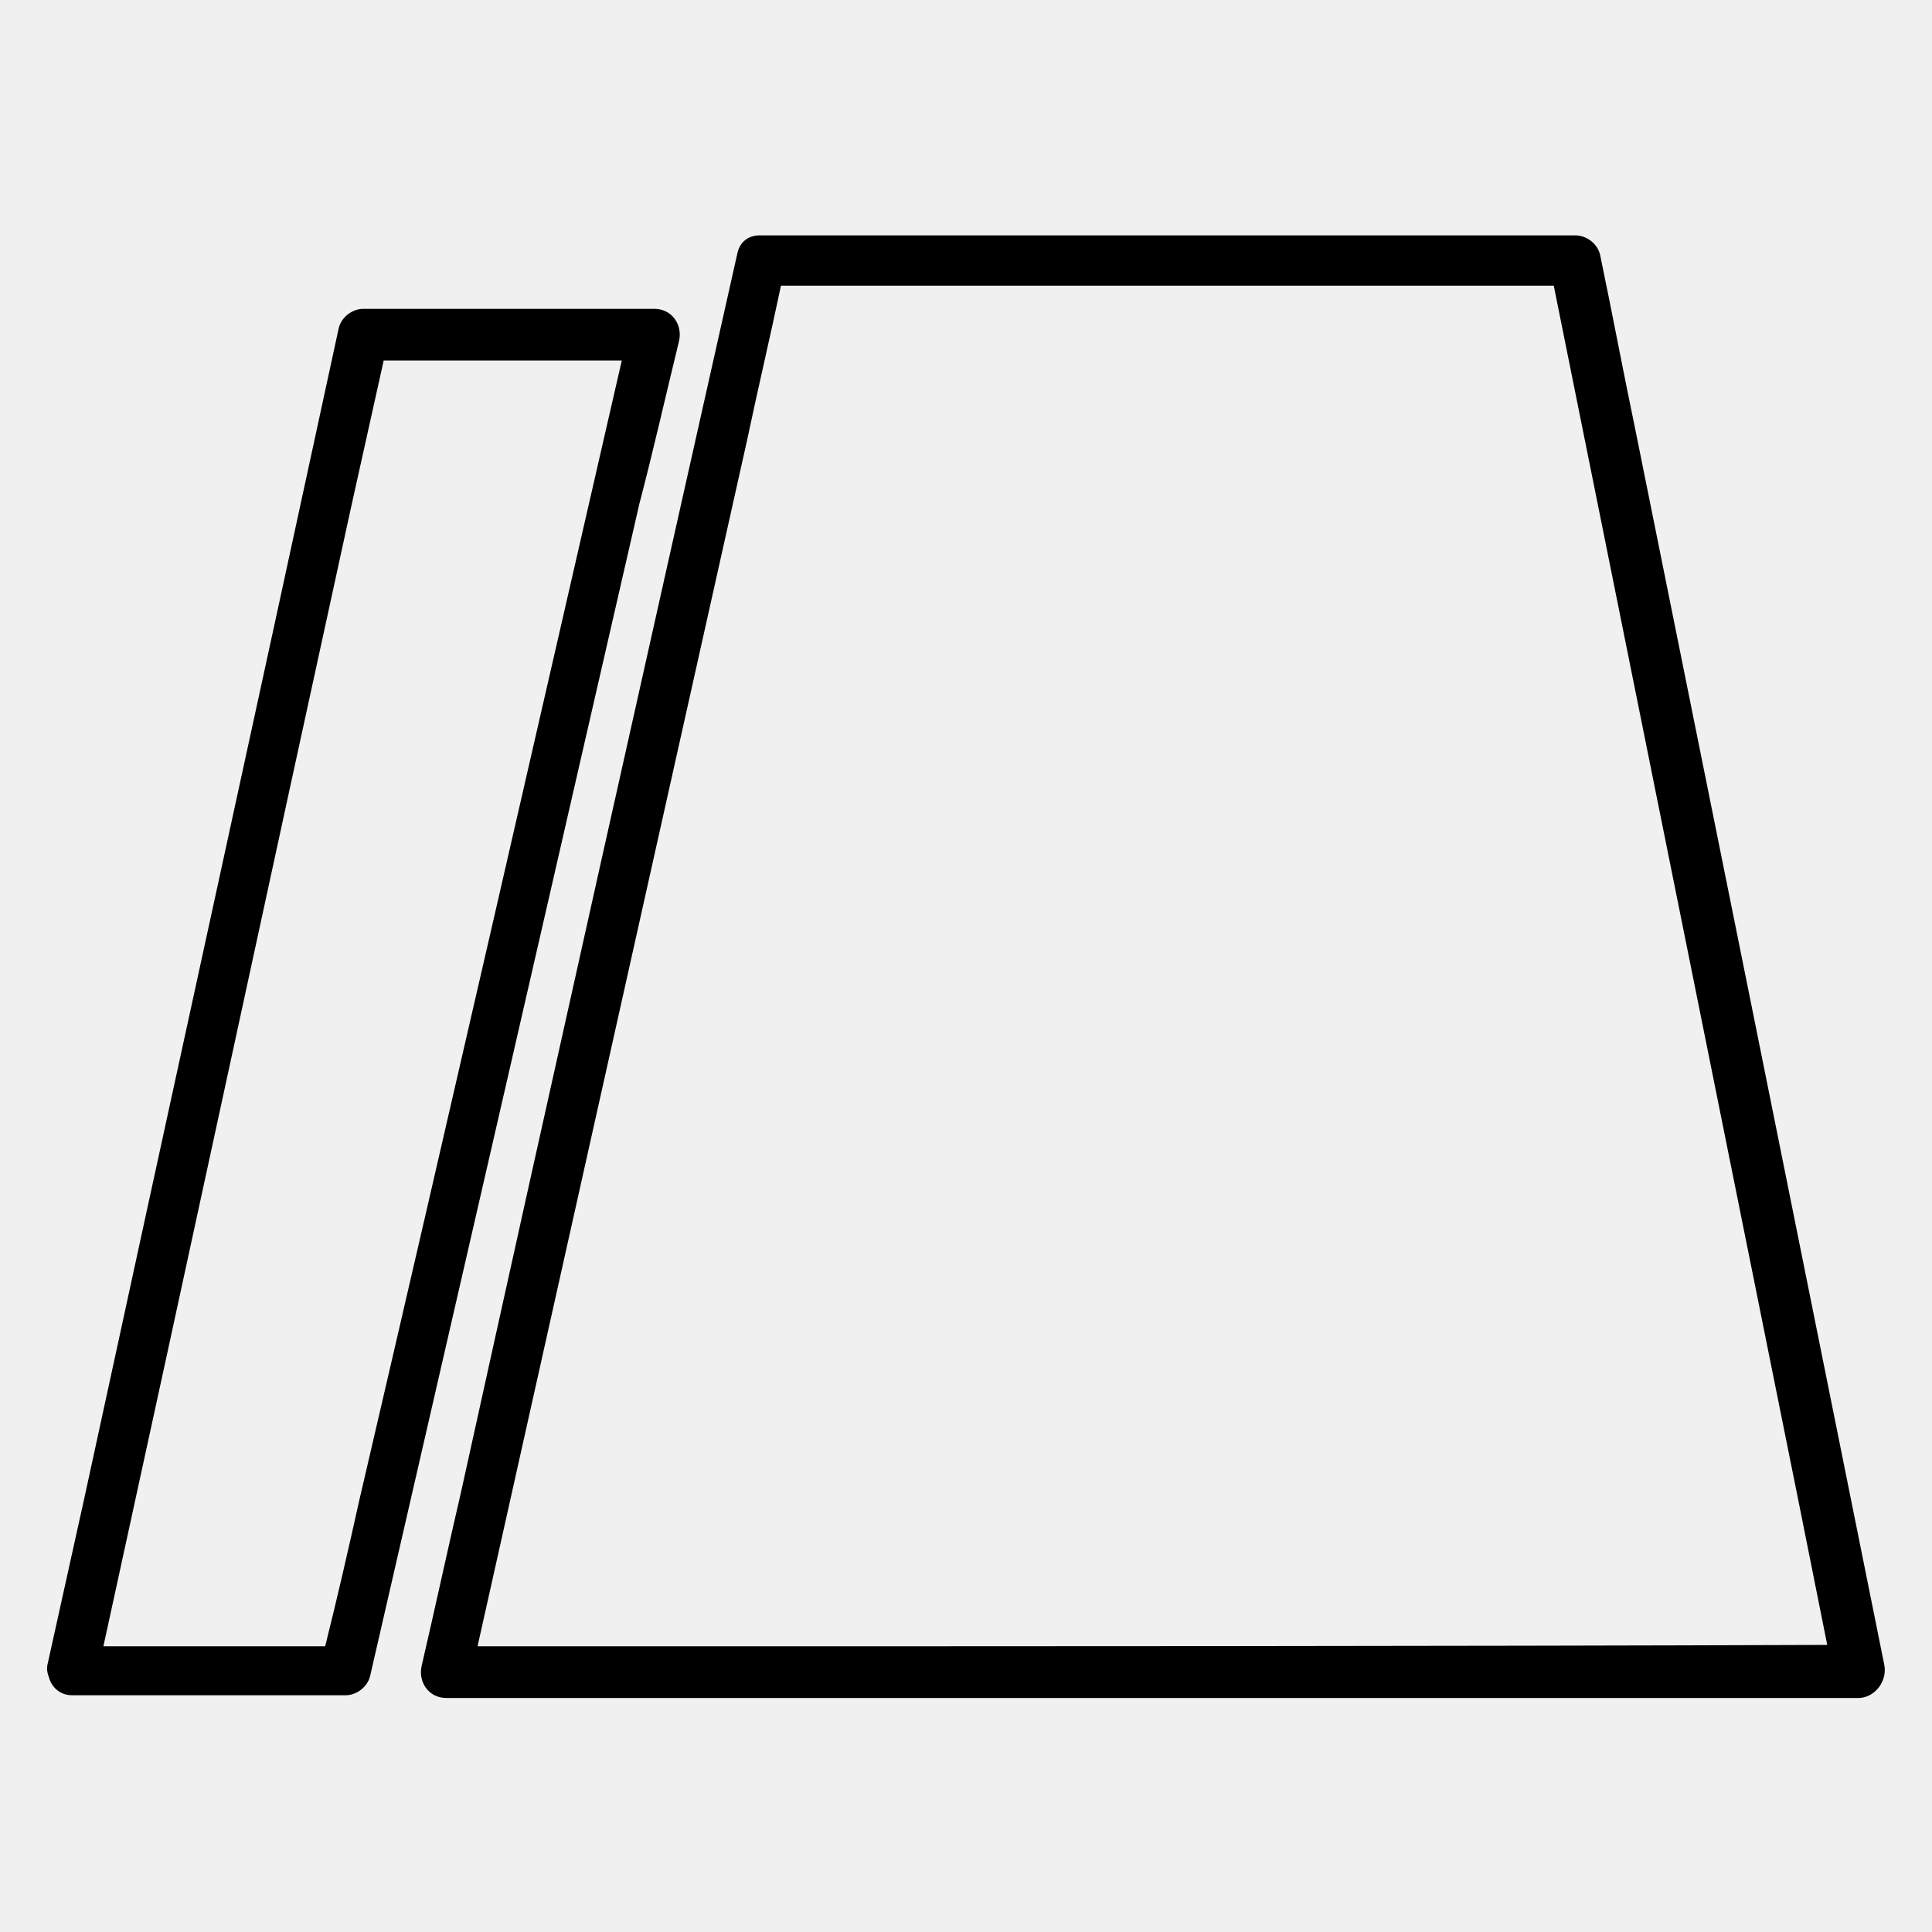
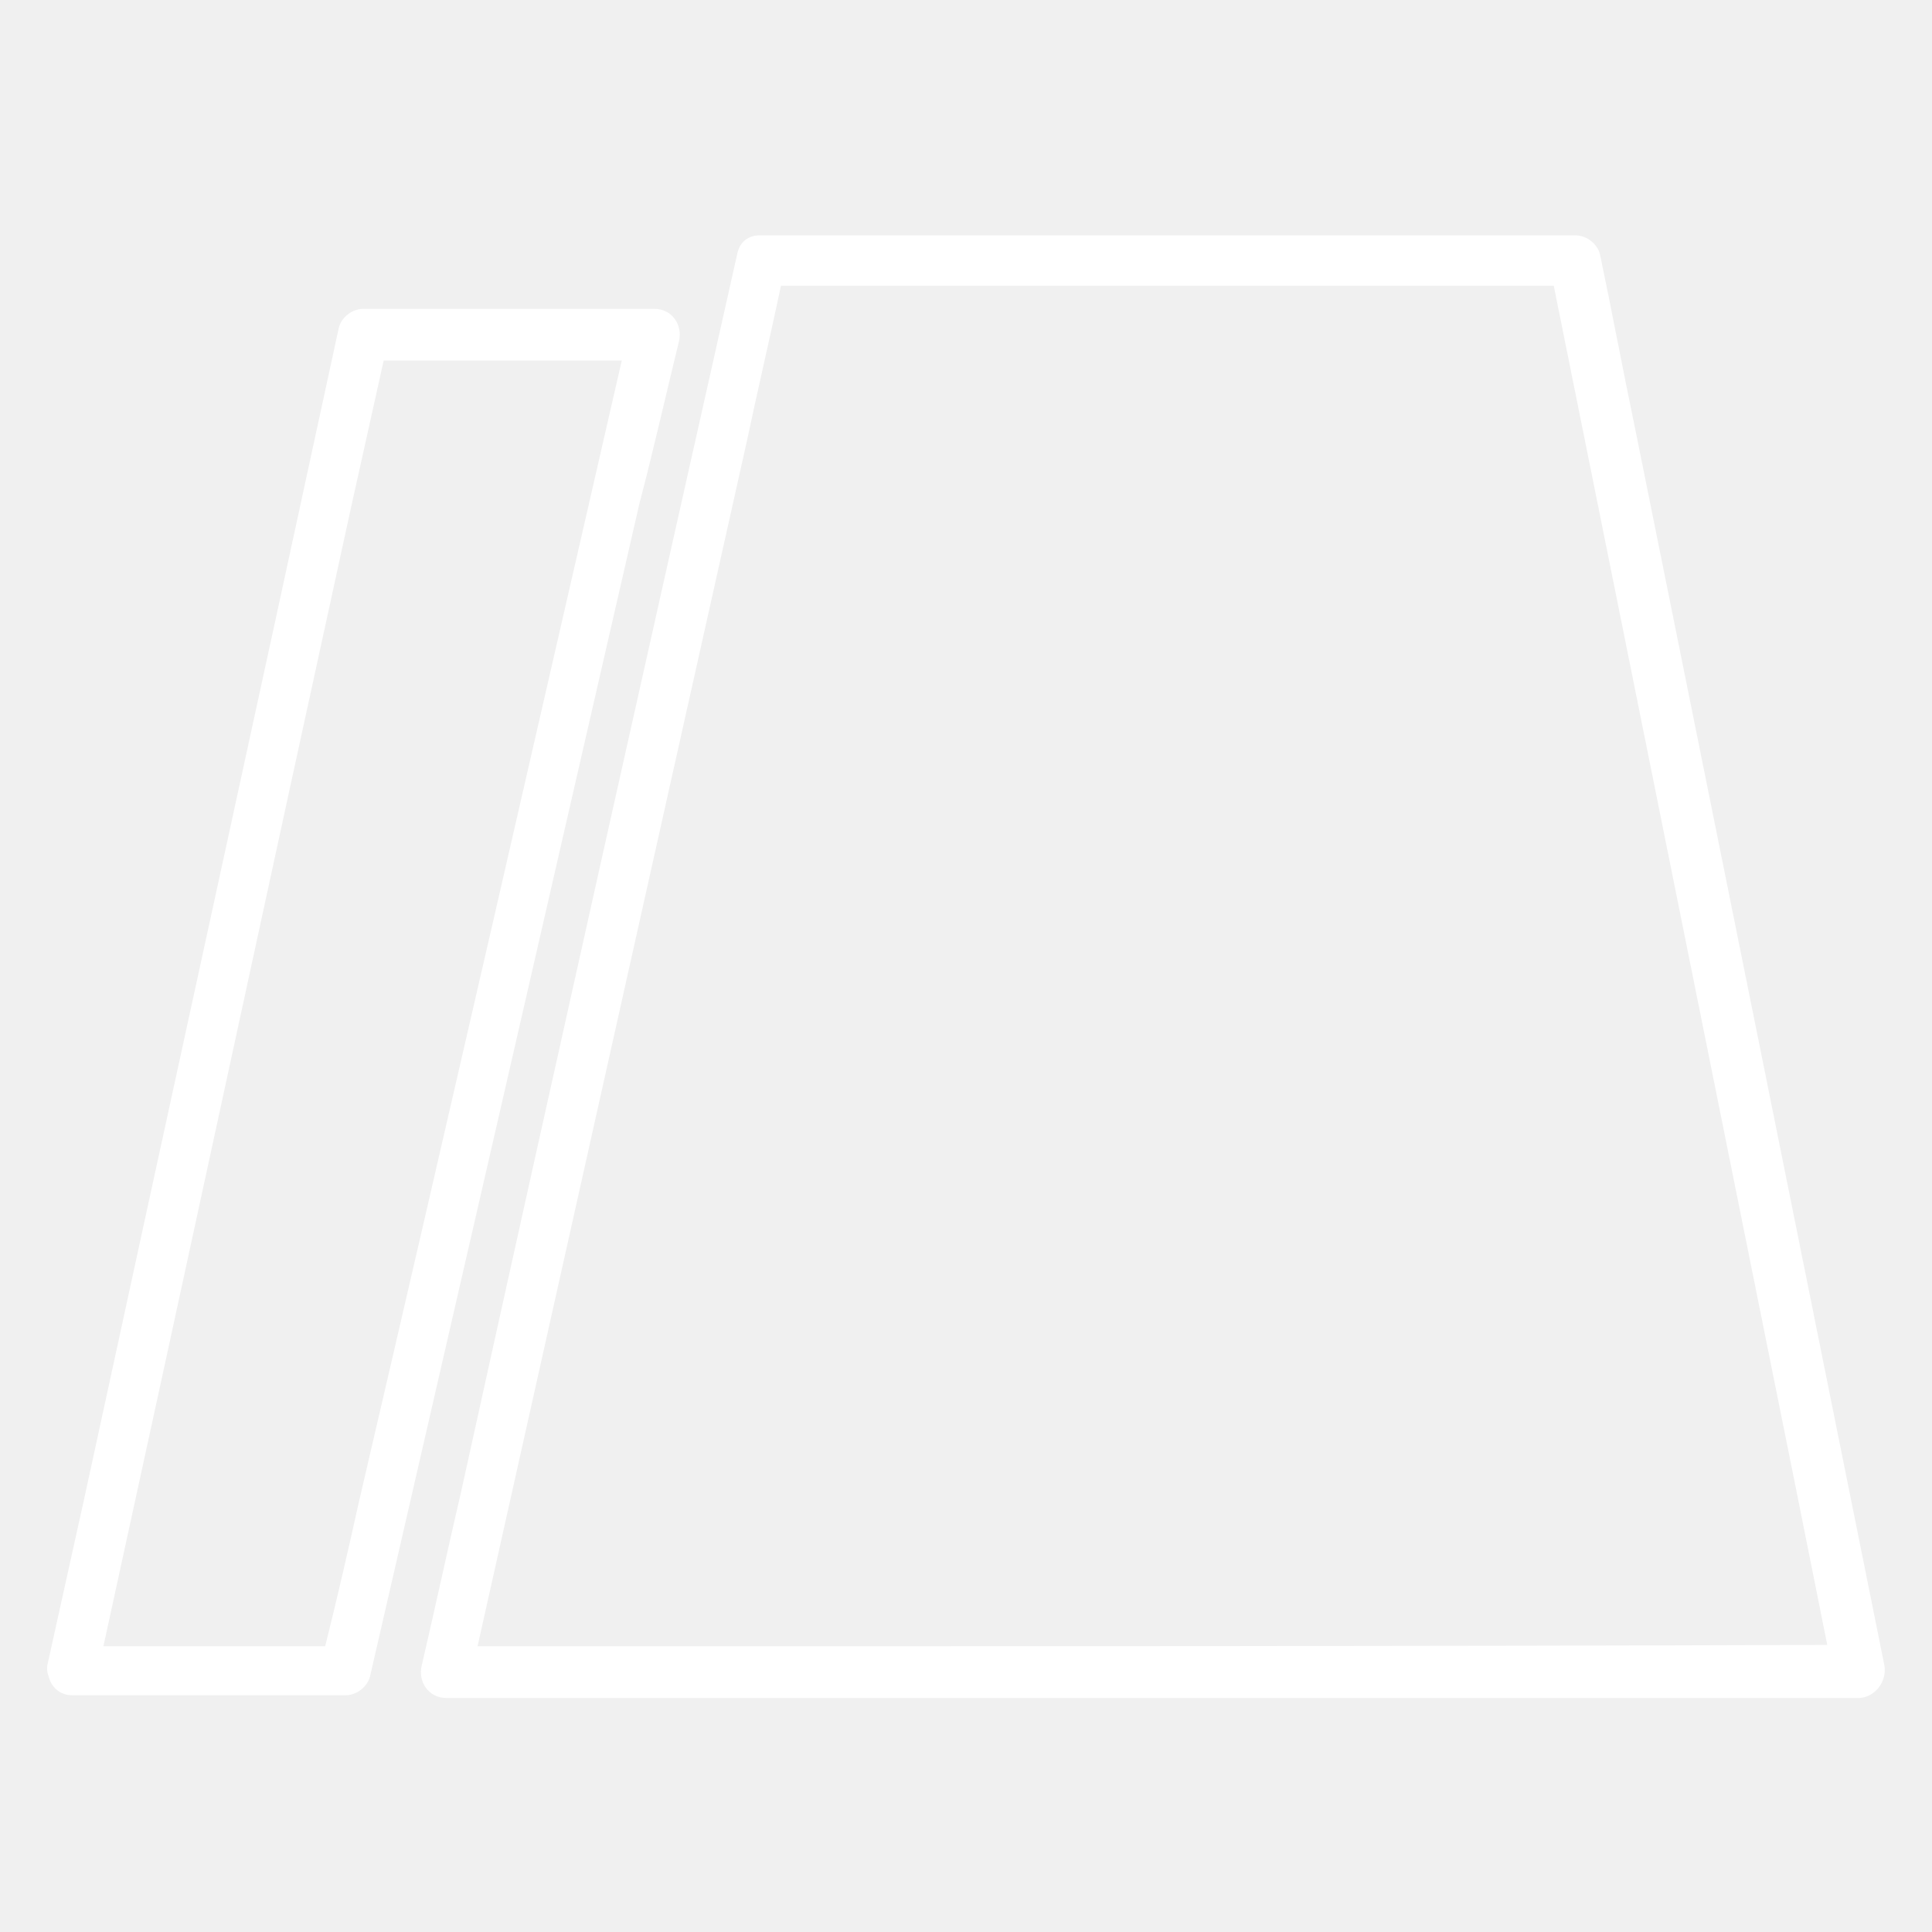
<svg xmlns="http://www.w3.org/2000/svg" version="1.1" id="Capa_1" x="0px" y="0px" viewBox="0 0 142 142" style="enable-background:new 0 0 142 142;" xml:space="preserve">
+   <style type="text/css">
+ 	.st0{fill:#FFFFFF;}
+ </style>
  <g>
-     <g>
-       <g>
-         <path d="M637.6,96.2c4.2-0.8,8.4-1.6,12.6-2.4c-0.5-0.5-0.9-0.9-1.4-1.4c-0.7,4.2-1.5,8.4-2.2,12.6c-0.1,0.6,0.2,1.1,0.8,1.4     c6.8,2.4,13.7,4.8,20.5,7.2c0-0.7,0-1.4,0-2.1c-6.8,2.5-13.6,4.9-20.5,7.4c-0.6,0.2-0.9,0.7-0.8,1.4c0.9,4.3,1.9,8.7,2.8,13     c0.5-0.5,0.9-0.9,1.4-1.4c-4.4-0.9-8.7-1.8-13.1-2.7c-0.6-0.1-1.1,0.2-1.4,0.8c-2.4,6.8-4.8,13.7-7.2,20.5c0.7,0,1.4,0,2.1,0     c-2.5-6.8-4.9-13.6-7.4-20.5c-0.2-0.6-0.7-0.9-1.4-0.8c-4.4,1-8.8,1.9-13.1,2.9c0.5,0.5,0.9,0.9,1.4,1.4     c0.9-4.4,1.9-8.8,2.8-13.2c0.1-0.6-0.2-1.1-0.8-1.4c-6.8-2.4-13.7-4.8-20.5-7.2c0,0.7,0,1.4,0,2.1c6.8-2.5,13.6-4.9,20.5-7.4     c0.6-0.2,0.9-0.7,0.8-1.4c-0.9-4.3-1.7-8.5-2.6-12.8c-0.5,0.5-0.9,0.9-1.4,1.4c4.3,0.8,8.6,1.7,12.9,2.5c0.6,0.1,1.1-0.2,1.4-0.8     c2.4-6.8,4.8-13.7,7.2-20.5c-0.7,0-1.4,0-2.1,0c2.5,6.8,4.9,13.6,7.4,20.5c0.5,1.3,2.6,0.8,2.1-0.6c-2.5-6.8-4.9-13.6-7.4-20.5     c-0.4-1-1.8-1-2.1,0c-2.4,6.8-4.8,13.7-7.2,20.5c0.5-0.3,0.9-0.5,1.4-0.8c-4.3-0.8-8.6-1.7-12.9-2.5c-0.8-0.2-1.5,0.5-1.4,1.4     c0.9,4.3,1.7,8.5,2.6,12.8c0.3-0.5,0.5-0.9,0.8-1.4c-6.8,2.5-13.6,4.9-20.5,7.4c-1,0.4-1,1.8,0,2.1c6.8,2.4,13.7,4.8,20.5,7.2     c-0.3-0.5-0.5-0.9-0.8-1.4c-0.9,4.4-1.9,8.8-2.8,13.2c-0.2,0.8,0.5,1.5,1.4,1.4c4.4-1,8.8-1.9,13.1-2.9c-0.5-0.3-0.9-0.5-1.4-0.8     c2.5,6.8,4.9,13.6,7.4,20.5c0.4,1,1.8,1,2.1,0c2.4-6.8,4.8-13.7,7.2-20.5c-0.5,0.3-0.9,0.5-1.4,0.8c4.4,0.9,8.7,1.8,13.1,2.7     c0.8,0.2,1.5-0.5,1.4-1.4c-0.9-4.3-1.9-8.7-2.8-13c-0.3,0.5-0.5,0.9-0.8,1.4c6.8-2.5,13.6-4.9,20.5-7.4c1-0.4,1-1.8,0-2.1     c-6.8-2.4-13.7-4.8-20.5-7.2c0.3,0.5,0.5,0.9,0.8,1.4c0.7-4.2,1.5-8.4,2.2-12.6c0.2-0.9-0.5-1.5-1.4-1.4     c-4.2,0.8-8.4,1.6-12.6,2.4C635.7,94.3,636.2,96.5,637.6,96.2z" />
-       </g>
-     </g>
-     <g>
-       <g>
-         <path d="M630.9,124.2c-4.1-4.1-8.2-8.2-12.2-12.2c0,0.5,0,1,0,1.6c4.1-4.1,8.2-8.2,12.2-12.2c-0.5,0-1,0-1.6,0     c4.1,4.1,8.2,8.2,12.2,12.2c0-0.5,0-1,0-1.6c-4.1,4.1-8.2,8.2-12.2,12.2c-1,1,0.6,2.6,1.6,1.6c4.1-4.1,8.2-8.2,12.2-12.2     c0.4-0.4,0.4-1.1,0-1.6c-4.1-4.1-8.2-8.2-12.2-12.2c-0.4-0.4-1.1-0.4-1.6,0c-4.1,4.1-8.2,8.2-12.2,12.2c-0.4,0.4-0.4,1.1,0,1.6     c4.1,4.1,8.2,8.2,12.2,12.2C630.3,126.8,631.9,125.2,630.9,124.2z" />
-       </g>
-     </g>
-   </g>
-   <g>
-     <path d="M138.5,122.4c-6.1-30.3-12.2-60.6-18.3-90.8c-0.9-4.3-1.7-8.6-2.6-12.9c-0.2-0.8-1-1.4-1.8-1.4c-19.9,0-39.9,0-59.8,0   c-0.1,0-0.1,0-0.2,0c-0.7,0-1.4,0.4-1.6,1.3c-6.8,30.3-13.6,60.6-20.3,91c-1,4.3-1.9,8.5-2.9,12.8c-0.3,1.2,0.5,2.4,1.8,2.4   c30.3,0,60.6,0,90.9,0c4.3,0,8.7,0,13,0C137.9,124.7,138.7,123.5,138.5,122.4z M45.8,121c-3.6,0-7.1,0-10.7,0   c6.6-29.5,13.2-59.1,19.8-88.6c0.8-3.8,1.7-7.6,2.5-11.4c18.9,0,37.8,0,56.8,0c6,29.8,12,59.6,18,89.4c0.7,3.5,1.4,7,2.1,10.5   C104.8,121,75.3,121,45.8,121z" />
-     <path d="M49.9,25.1c0.3-1.2-0.5-2.4-1.8-2.4c-7.1,0-14.2,0-21.4,0c-0.8,0-1.6,0.6-1.8,1.4c-6.2,28.7-12.5,57.4-18.7,86   c-0.9,4.1-1.8,8.1-2.7,12.2c-0.1,0.4,0,0.7,0.1,1c0.2,0.7,0.8,1.3,1.7,1.3c6.7,0,13.4,0,20.1,0c0.8,0,1.6-0.6,1.8-1.4   c6.6-28.7,13.2-57.4,19.8-86.2C48,33.2,48.9,29.2,49.9,25.1z M26.4,110.3c-0.8,3.6-1.6,7.1-2.5,10.7c-5.4,0-10.9,0-16.3,0   c6.1-27.9,12.1-55.8,18.2-83.7c0.8-3.6,1.6-7.2,2.4-10.8c5.8,0,11.7,0,17.5,0C39.3,54.4,32.9,82.4,26.4,110.3z" />
+     <path class="st0" d="M138.5,122.4c-6.1-30.3-12.2-60.6-18.3-90.8c-0.9-4.3-1.7-8.6-2.6-12.9c-0.2-0.8-1-1.4-1.8-1.4   c-19.9,0-39.9,0-59.8,0c-0.1,0-0.1,0-0.2,0c-0.7,0-1.4,0.4-1.6,1.3c-6.8,30.3-13.6,60.6-20.3,91c-1,4.3-1.9,8.5-2.9,12.8   c-0.3,1.2,0.5,2.4,1.8,2.4c30.3,0,60.6,0,90.9,0c4.3,0,8.7,0,13,0C137.9,124.7,138.7,123.5,138.5,122.4z M45.8,121   c-3.6,0-7.1,0-10.7,0c6.6-29.5,13.2-59.1,19.8-88.6c0.8-3.8,1.7-7.6,2.5-11.4c18.9,0,37.8,0,56.8,0c6,29.8,12,59.6,18,89.4   c0.7,3.5,1.4,7,2.1,10.5C104.8,121,75.3,121,45.8,121z" />
+     <path class="st0" d="M49.9,25.1c0.3-1.2-0.5-2.4-1.8-2.4c-7.1,0-14.2,0-21.4,0c-0.8,0-1.6,0.6-1.8,1.4c-6.2,28.7-12.5,57.4-18.7,86   c-0.9,4.1-1.8,8.1-2.7,12.2c-0.1,0.4,0,0.7,0.1,1c0.2,0.7,0.8,1.3,1.7,1.3c6.7,0,13.4,0,20.1,0c0.8,0,1.6-0.6,1.8-1.4   C33.8,94.5,40.4,65.8,47,37C48,33.2,48.9,29.2,49.9,25.1z M26.4,110.3c-0.8,3.6-1.6,7.1-2.5,10.7c-5.4,0-10.9,0-16.3,0   c6.1-27.9,12.1-55.8,18.2-83.7c0.8-3.6,1.6-7.2,2.4-10.8c5.8,0,11.7,0,17.5,0C39.3,54.4,32.9,82.4,26.4,110.3z" />
  </g>
</svg>
